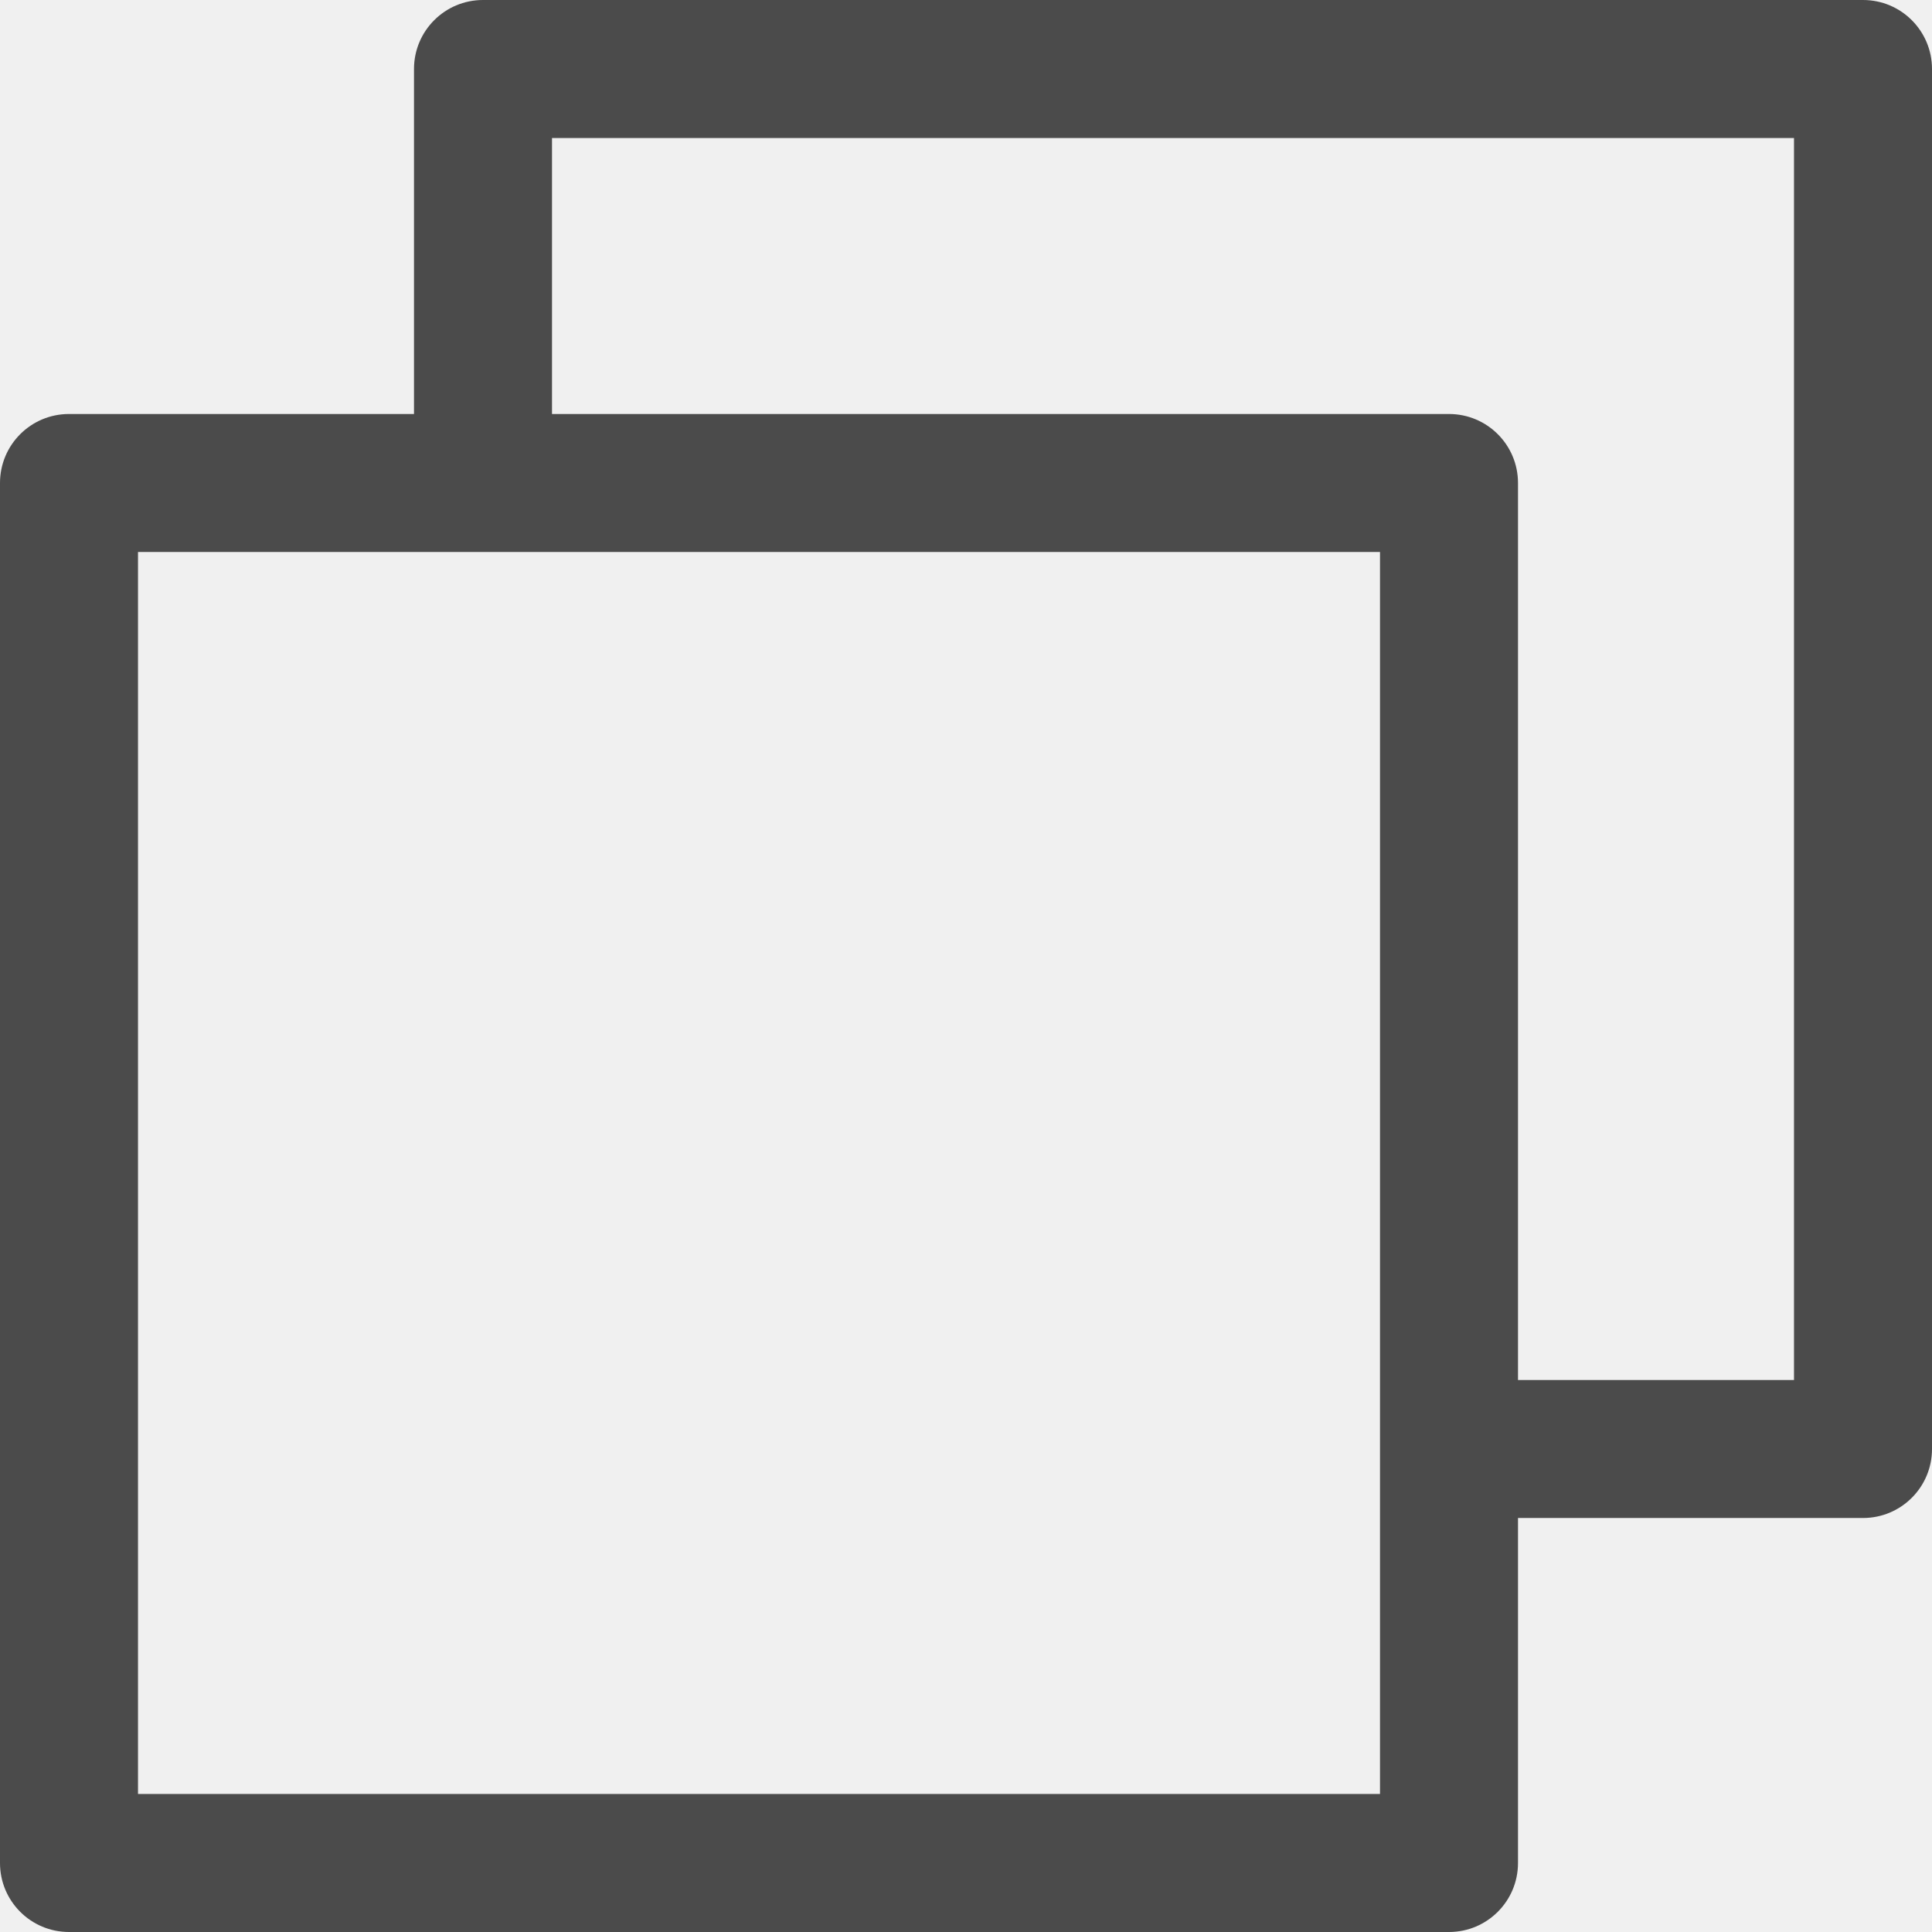
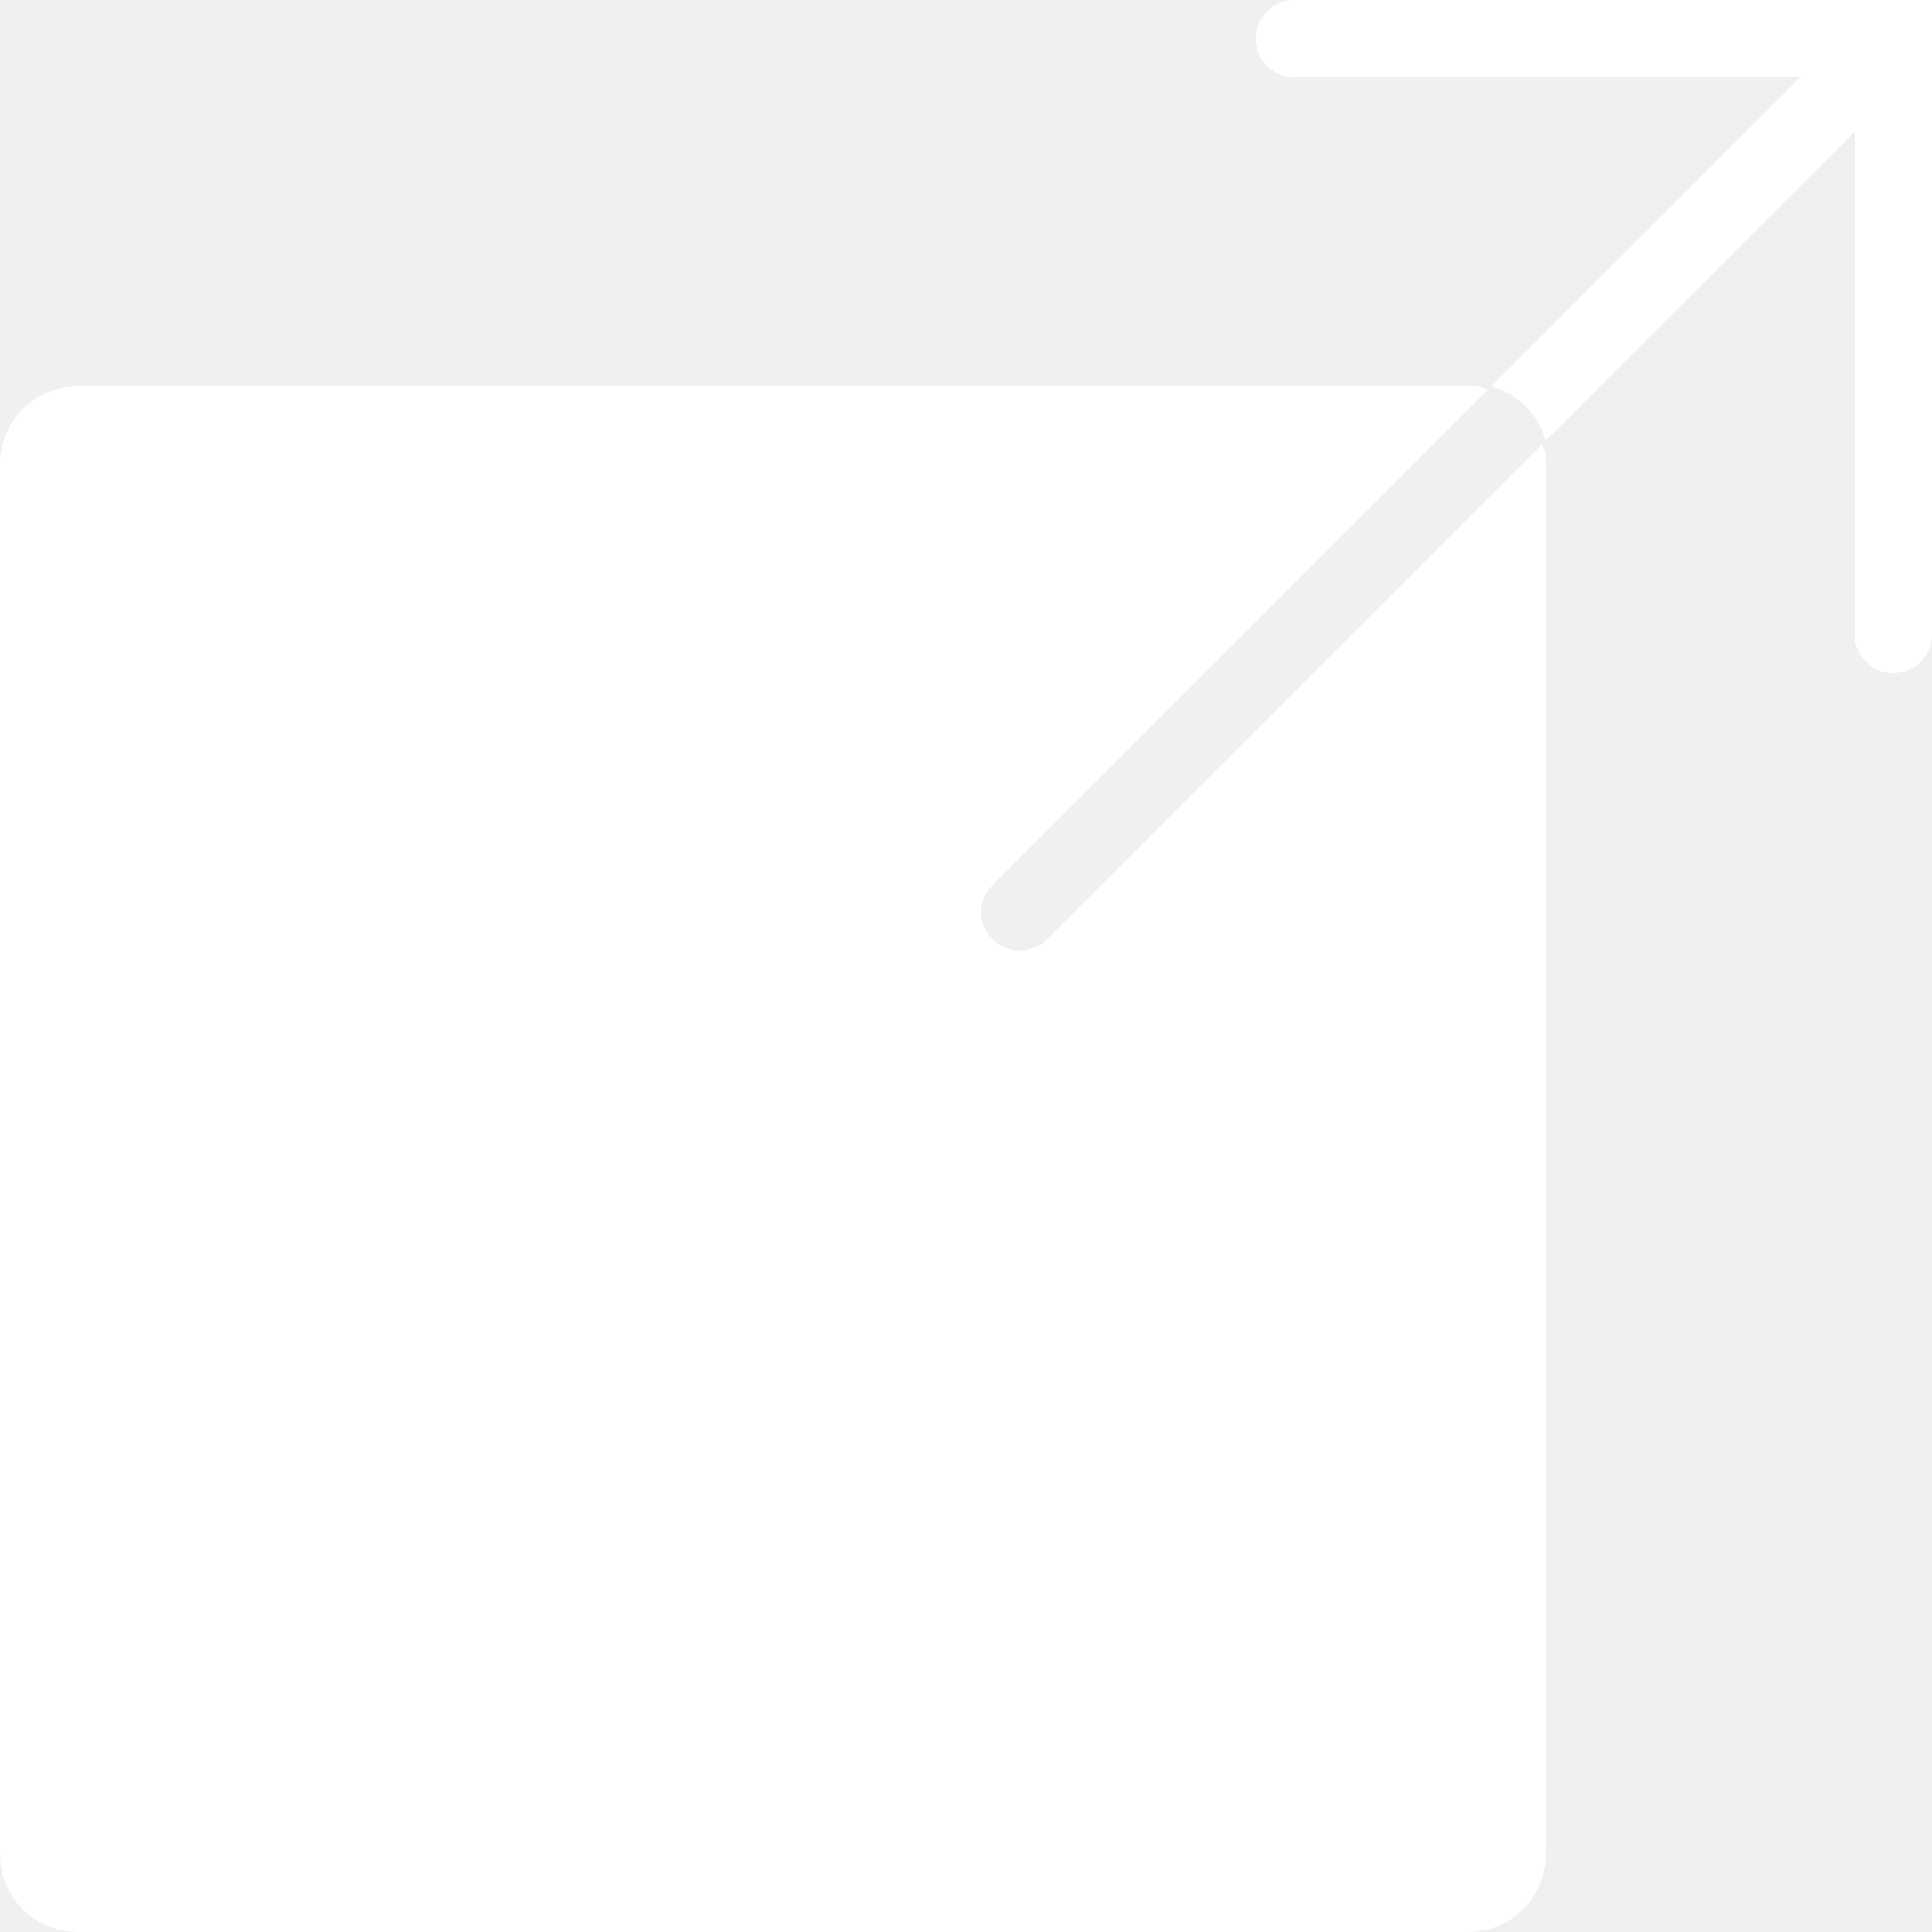
- <svg xmlns="http://www.w3.org/2000/svg" data-v-2b0f1d8f="" enable-background="new 0 0 482.239 482.239" height="512" viewBox="0 0 482.239 482.239" width="512" svg-inline="" role="presentation" focusable="false" tabindex="-1">
-   <path fill="#4b4b4b" data-v-2b0f1d8f="" d="m465.016 0h-344.456c-9.52 0-17.223 7.703-17.223 17.223v86.114h-86.114c-9.52 0-17.223 7.703-17.223 17.223v344.456c0 9.52 7.703 17.223 17.223 17.223h344.456c9.52 0 17.223-7.703 17.223-17.223v-86.114h86.114c9.52 0 17.223-7.703 17.223-17.223v-344.456c0-9.52-7.703-17.223-17.223-17.223zm-120.56 447.793h-310.01v-310.01h310.011v310.01zm103.337-103.337h-68.891v-223.896c0-9.52-7.703-17.223-17.223-17.223h-223.896v-68.891h310.011v310.01z" />
+ <svg xmlns="http://www.w3.org/2000/svg" x="0px" y="0px" width="50" height="50" viewBox="0 0 50 50" style=" fill:#000000;">
+   <path fill="white" d="M 33.406 0 C 32.855 0.051 32.449 0.543 32.5 1.094 C 32.551 1.645 33.043 2.051 33.594 2 L 46.594 2 L 38.594 10 C 39.293 10.199 39.801 10.707 40 11.406 L 48 3.406 L 48 16.406 C 47.996 16.766 48.184 17.102 48.496 17.285 C 48.809 17.465 49.191 17.465 49.504 17.285 C 49.816 17.102 50.004 16.766 50 16.406 L 50 0 L 33.594 0 C 33.562 0 33.531 0 33.5 0 C 33.469 0 33.438 0 33.406 0 Z M 2 10 C 0.898 10 0 10.898 0 12 L 0 48 C 0 49.102 0.898 50 2 50 L 38 50 C 39.102 50 40 49.102 40 48 L 40 12 C 40 11.801 40.008 11.699 39.906 11.5 L 27.094 24.312 C 26.895 24.512 26.605 24.594 26.406 24.594 C 26.105 24.594 25.887 24.512 25.688 24.312 C 25.289 23.914 25.289 23.305 25.688 22.906 L 38.5 10.094 C 38.301 9.992 38.199 10 38 10 Z" />
</svg>
